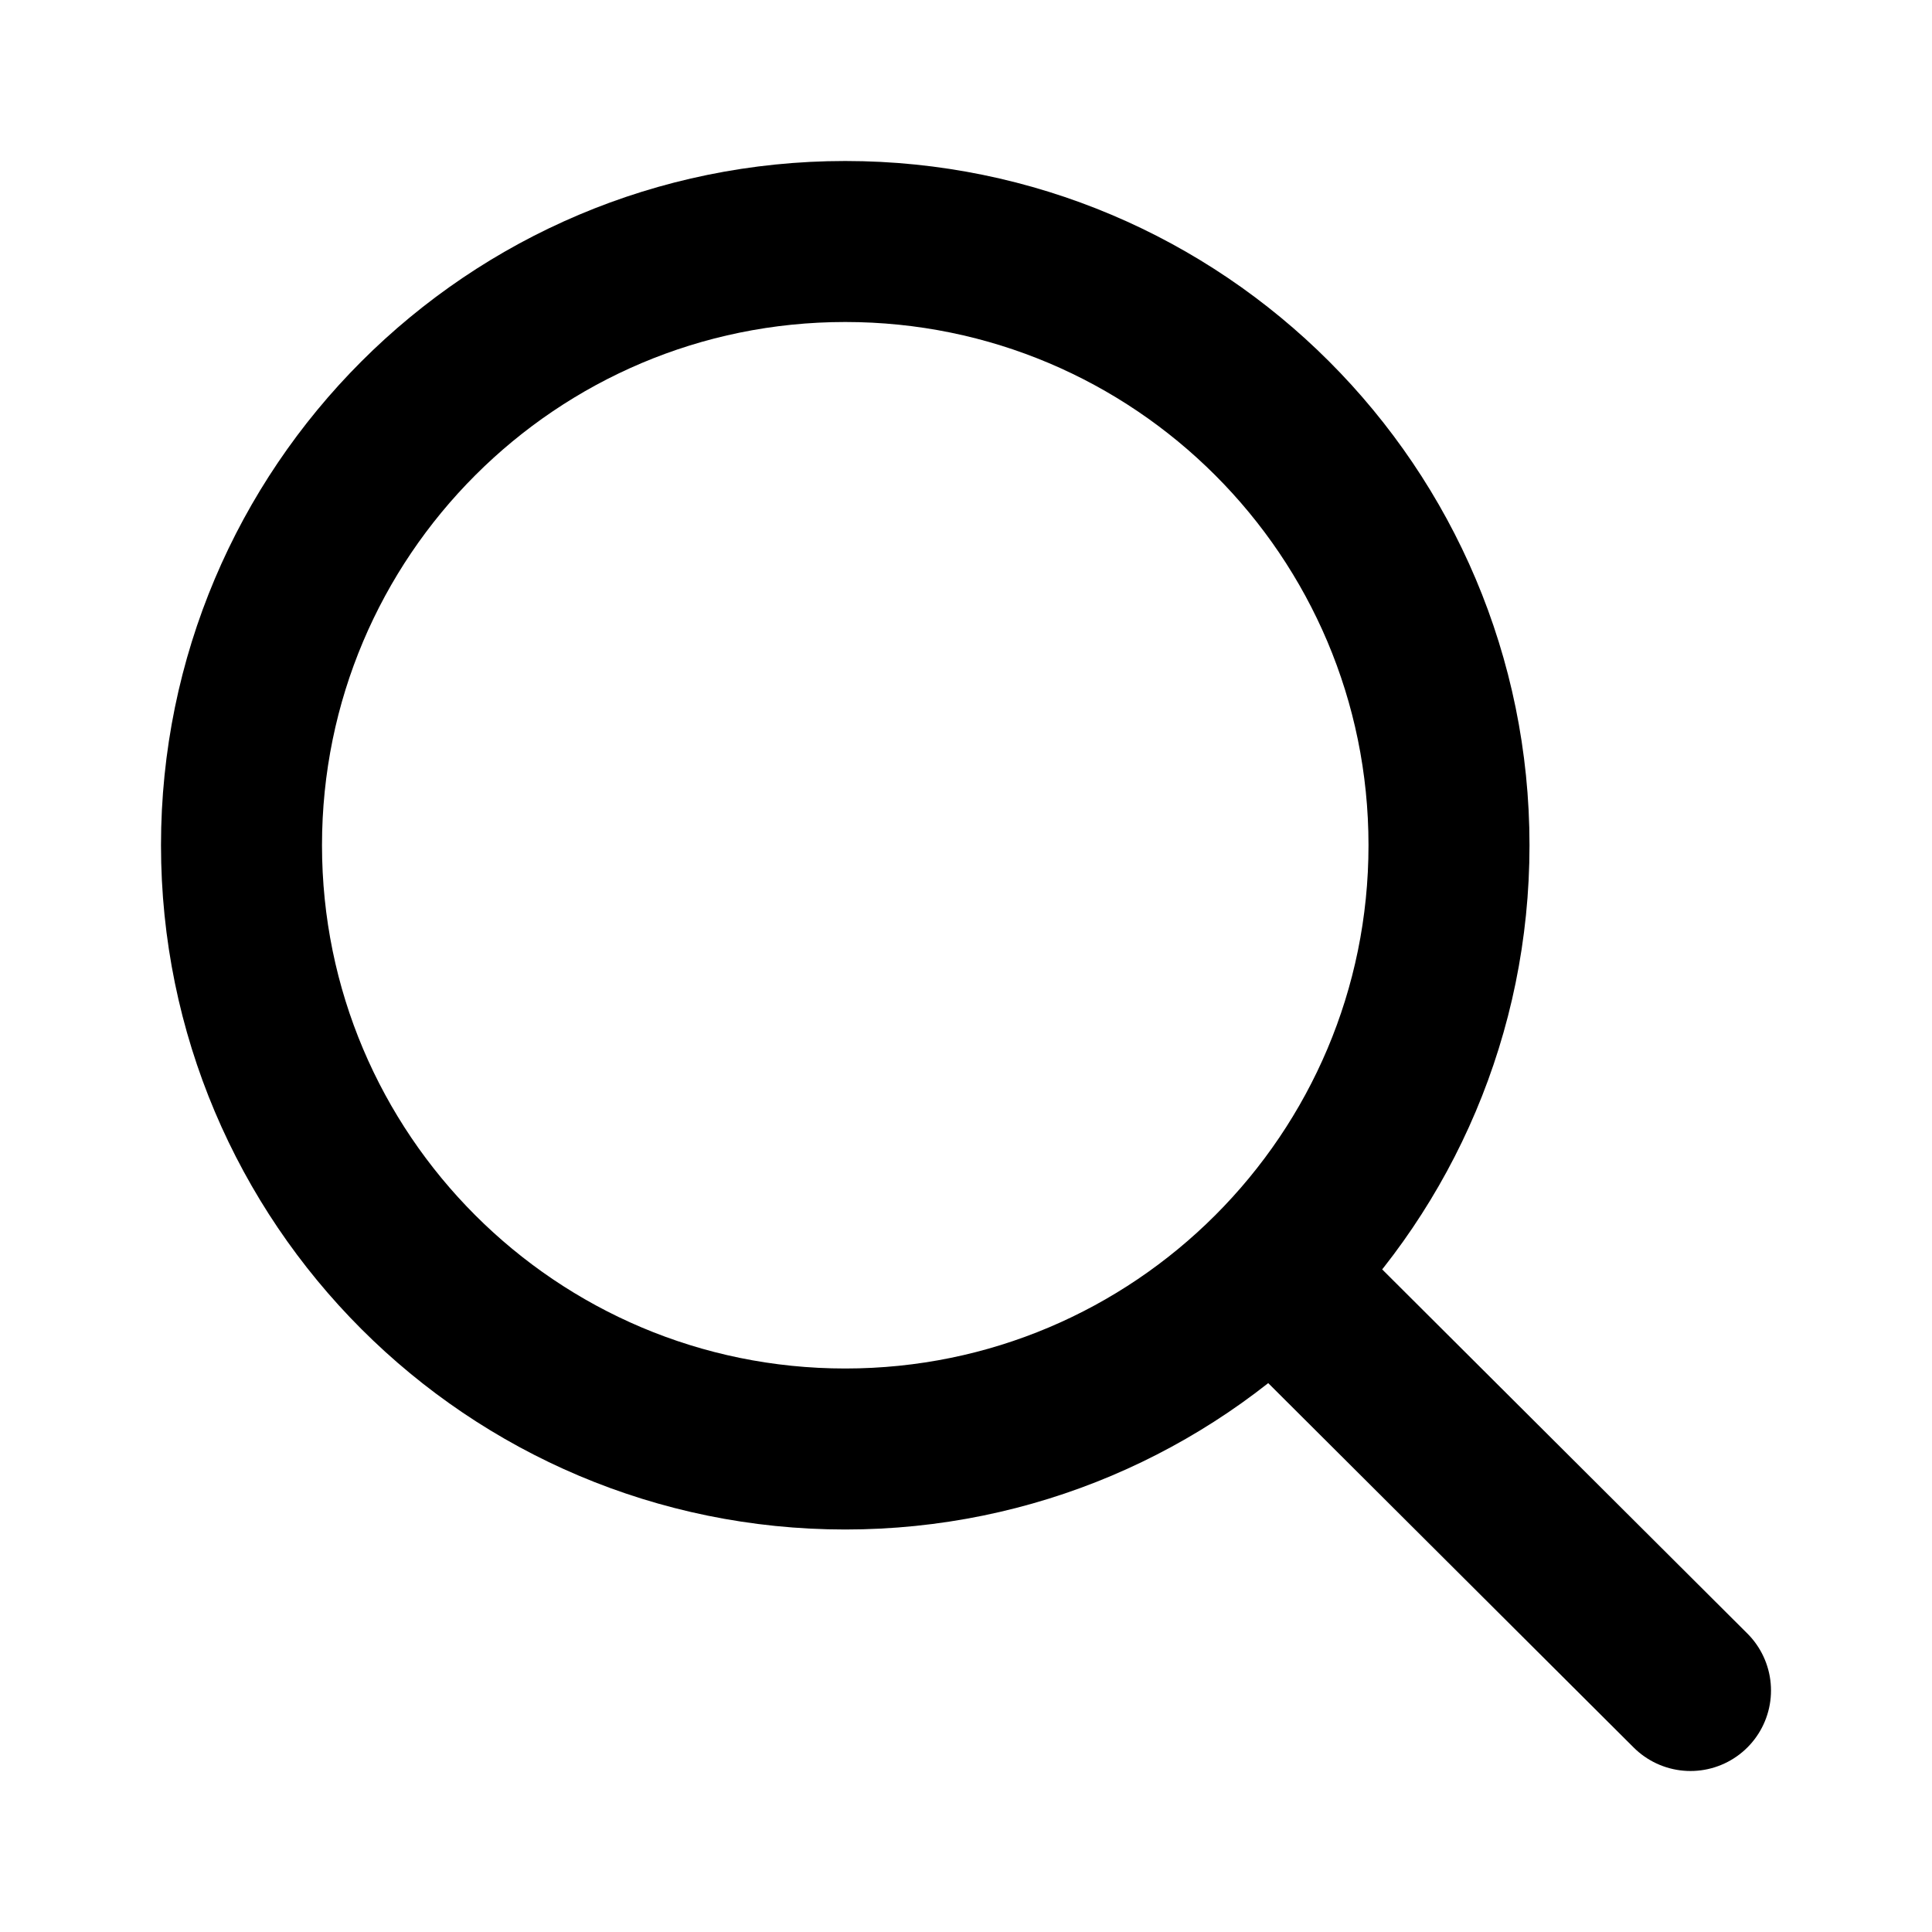
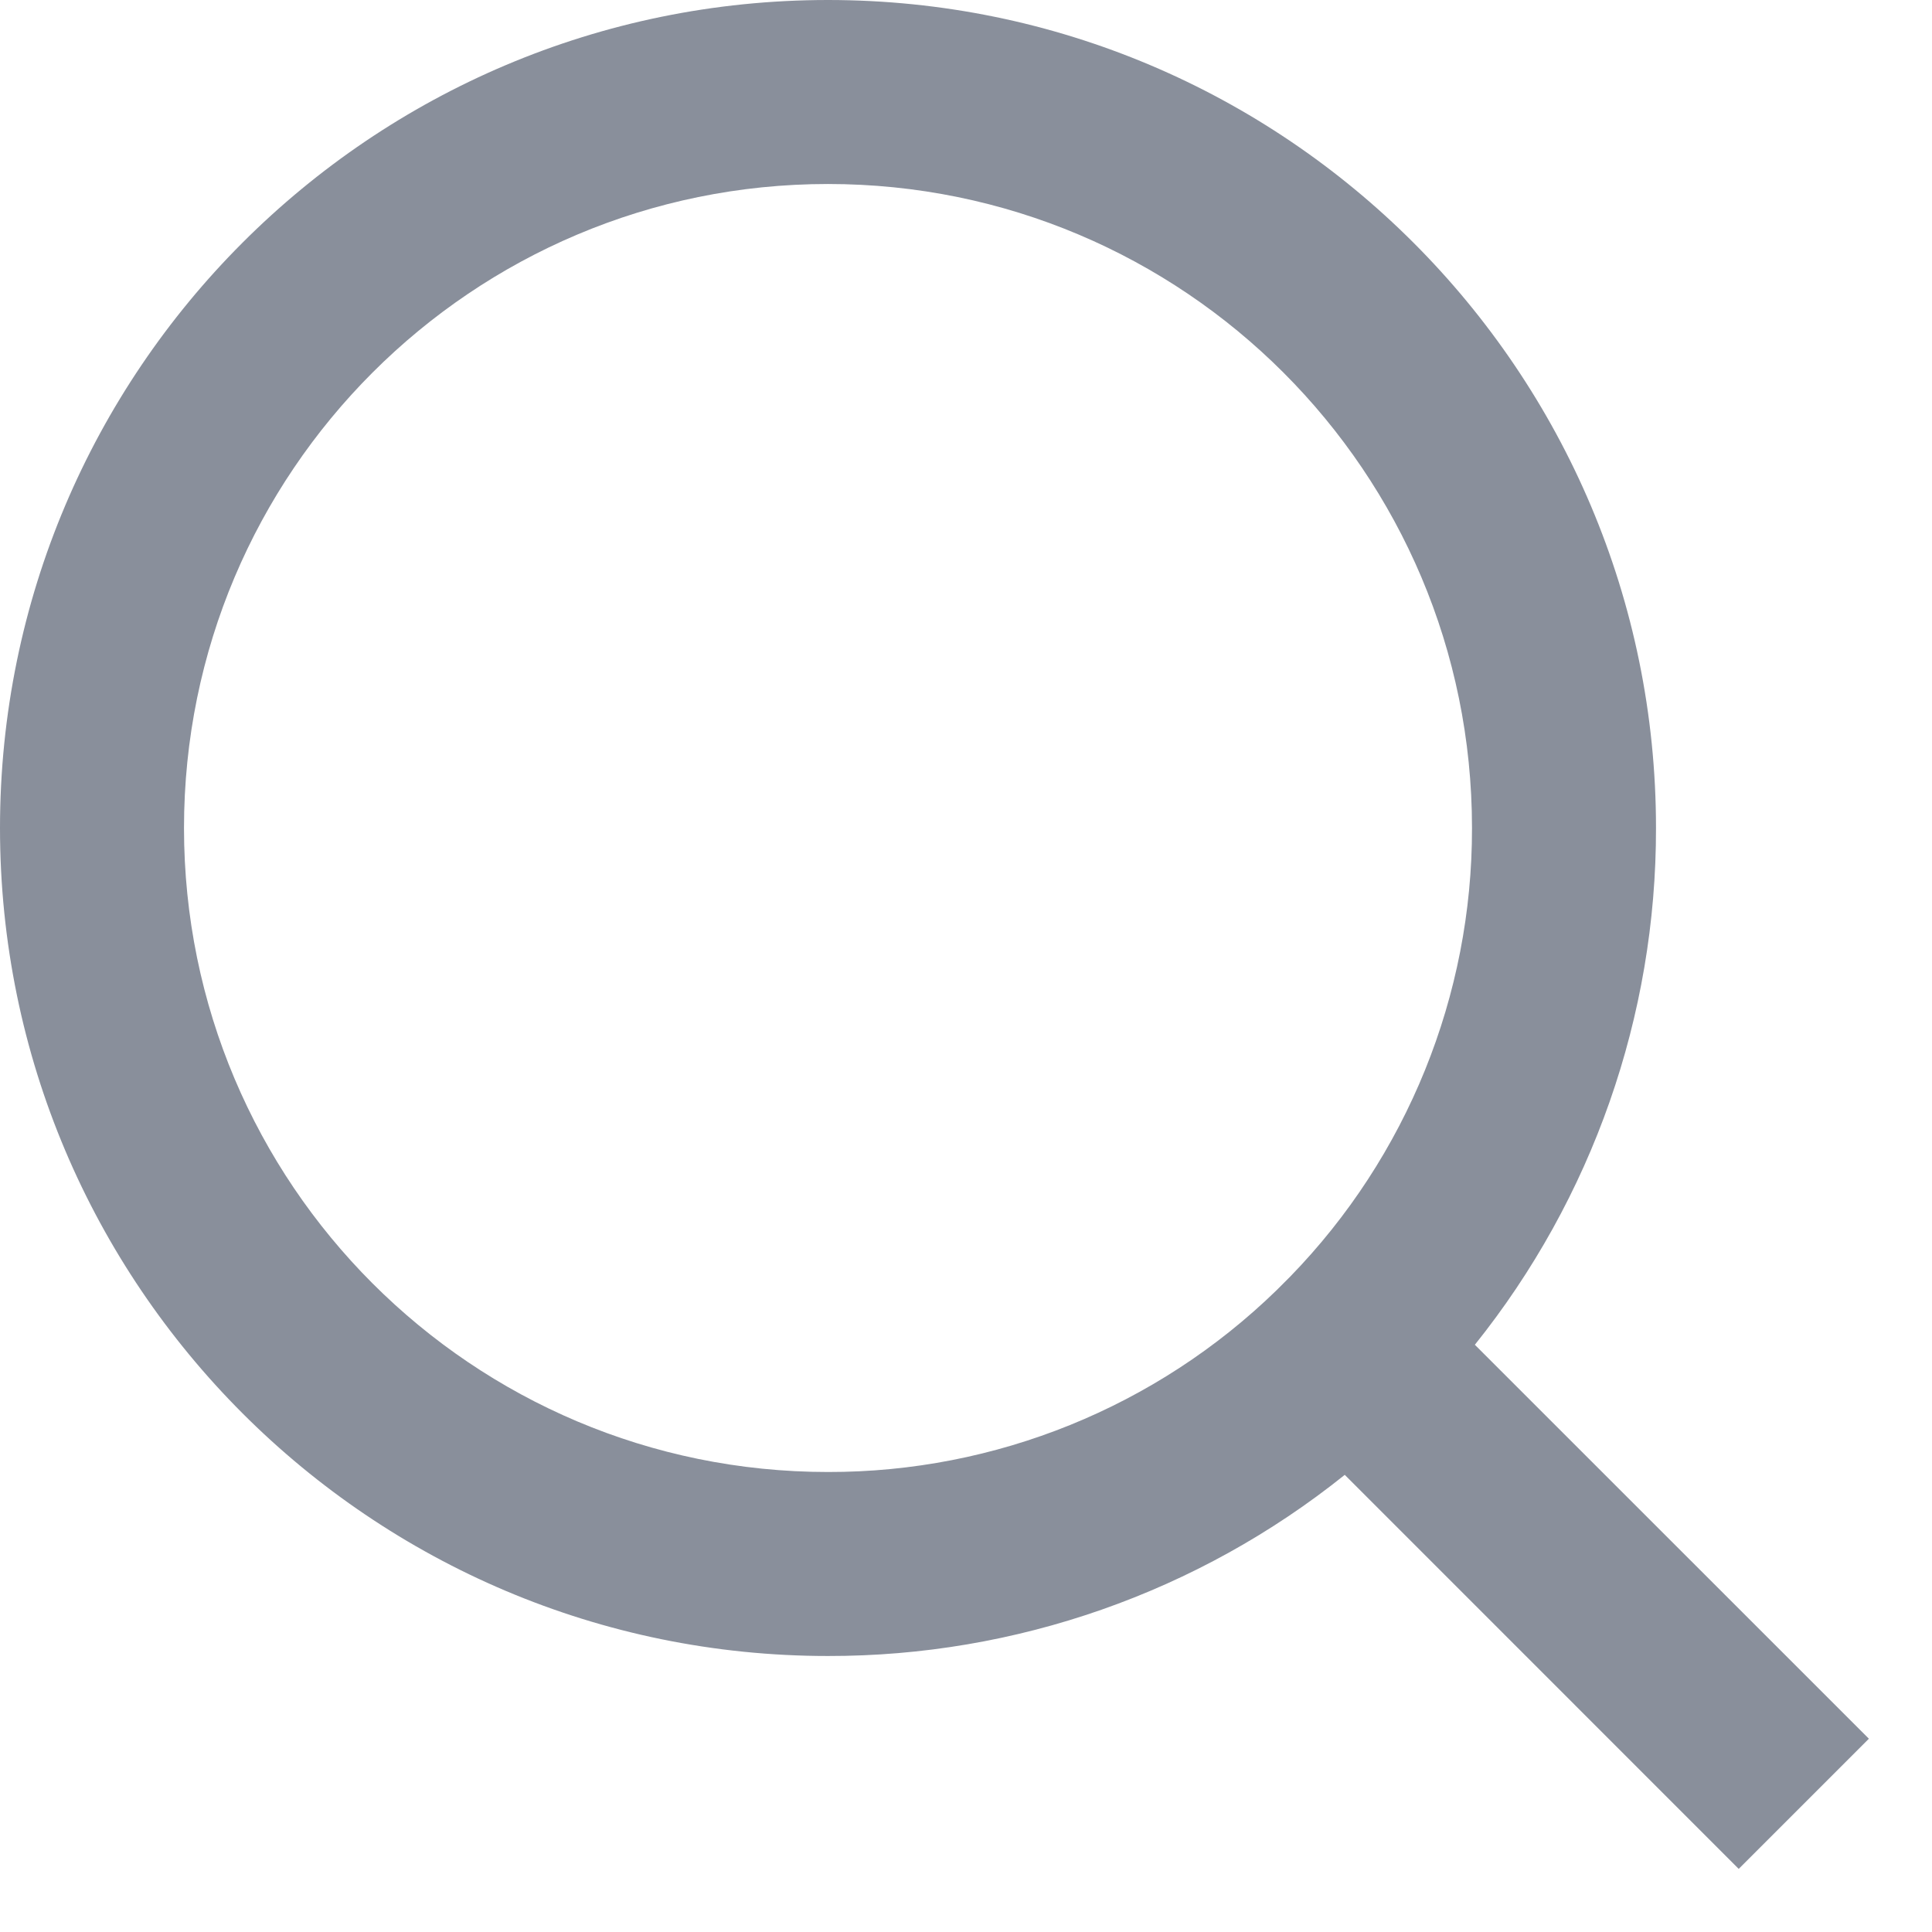
- <svg xmlns="http://www.w3.org/2000/svg" width="800px" height="800px" viewBox="0 0 24 24" fill="none">
-   <path d="M15.796 15.811L21 21M18 10.5C18 14.642 14.642 18 10.5 18C6.358 18 3 14.642 3 10.5C3 6.358 6.358 3 10.5 3C14.642 3 18 6.358 18 10.5Z" stroke="#000000" stroke-width="2" stroke-linecap="round" stroke-linejoin="round" />
+ <svg xmlns="http://www.w3.org/2000/svg" width="21" height="21" viewBox="0 0 21 21" fill="none">
+   <path d="M16.031 14.617L20.314 18.899L18.899 20.314L14.617 16.031C13.024 17.308 11.042 18.003 9 18C4.032 18 0 13.968 0 9C0 4.032 4.032 0 9 0C13.968 0 18 4.032 18 9C18.003 11.042 17.308 13.024 16.031 14.617ZM14.025 13.875C15.294 12.57 16.003 10.82 16 9C16 5.132 12.867 2 9 2C5.132 2 2 5.132 2 9C2 12.867 5.132 16 9 16C10.82 16.003 12.57 15.294 13.875 14.025L14.025 13.875Z" fill="#898F9B" />
</svg>
